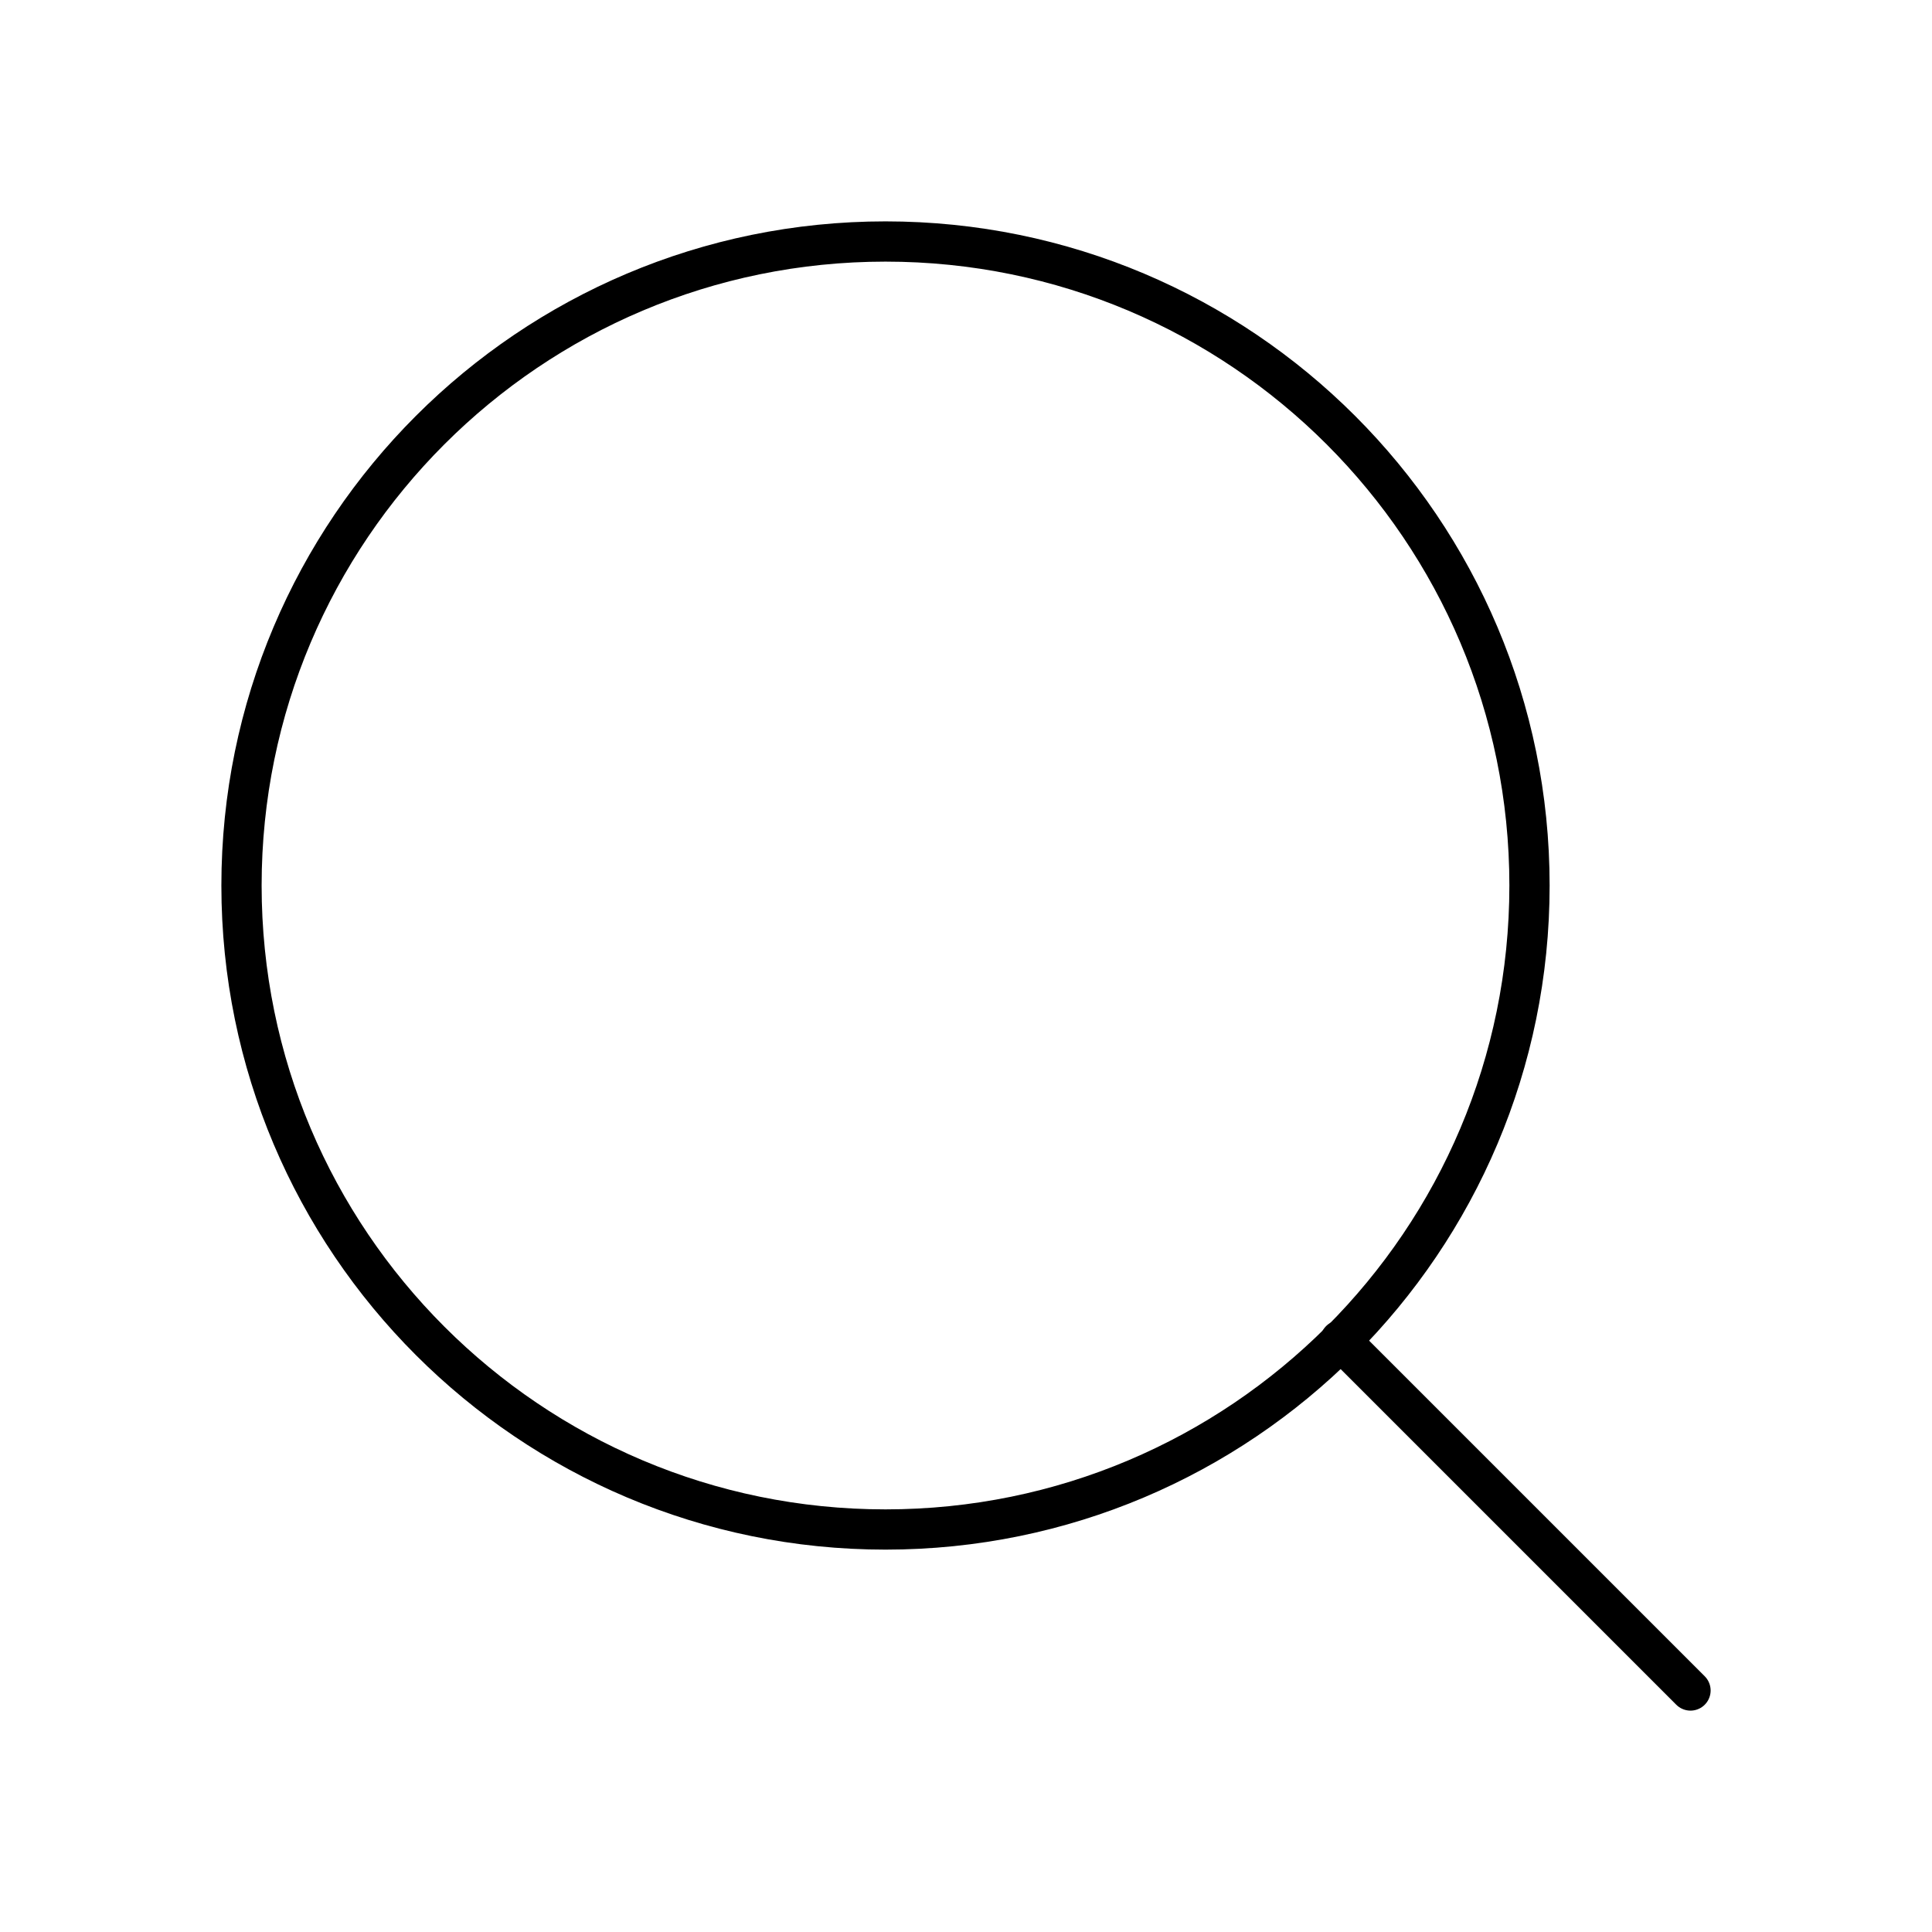
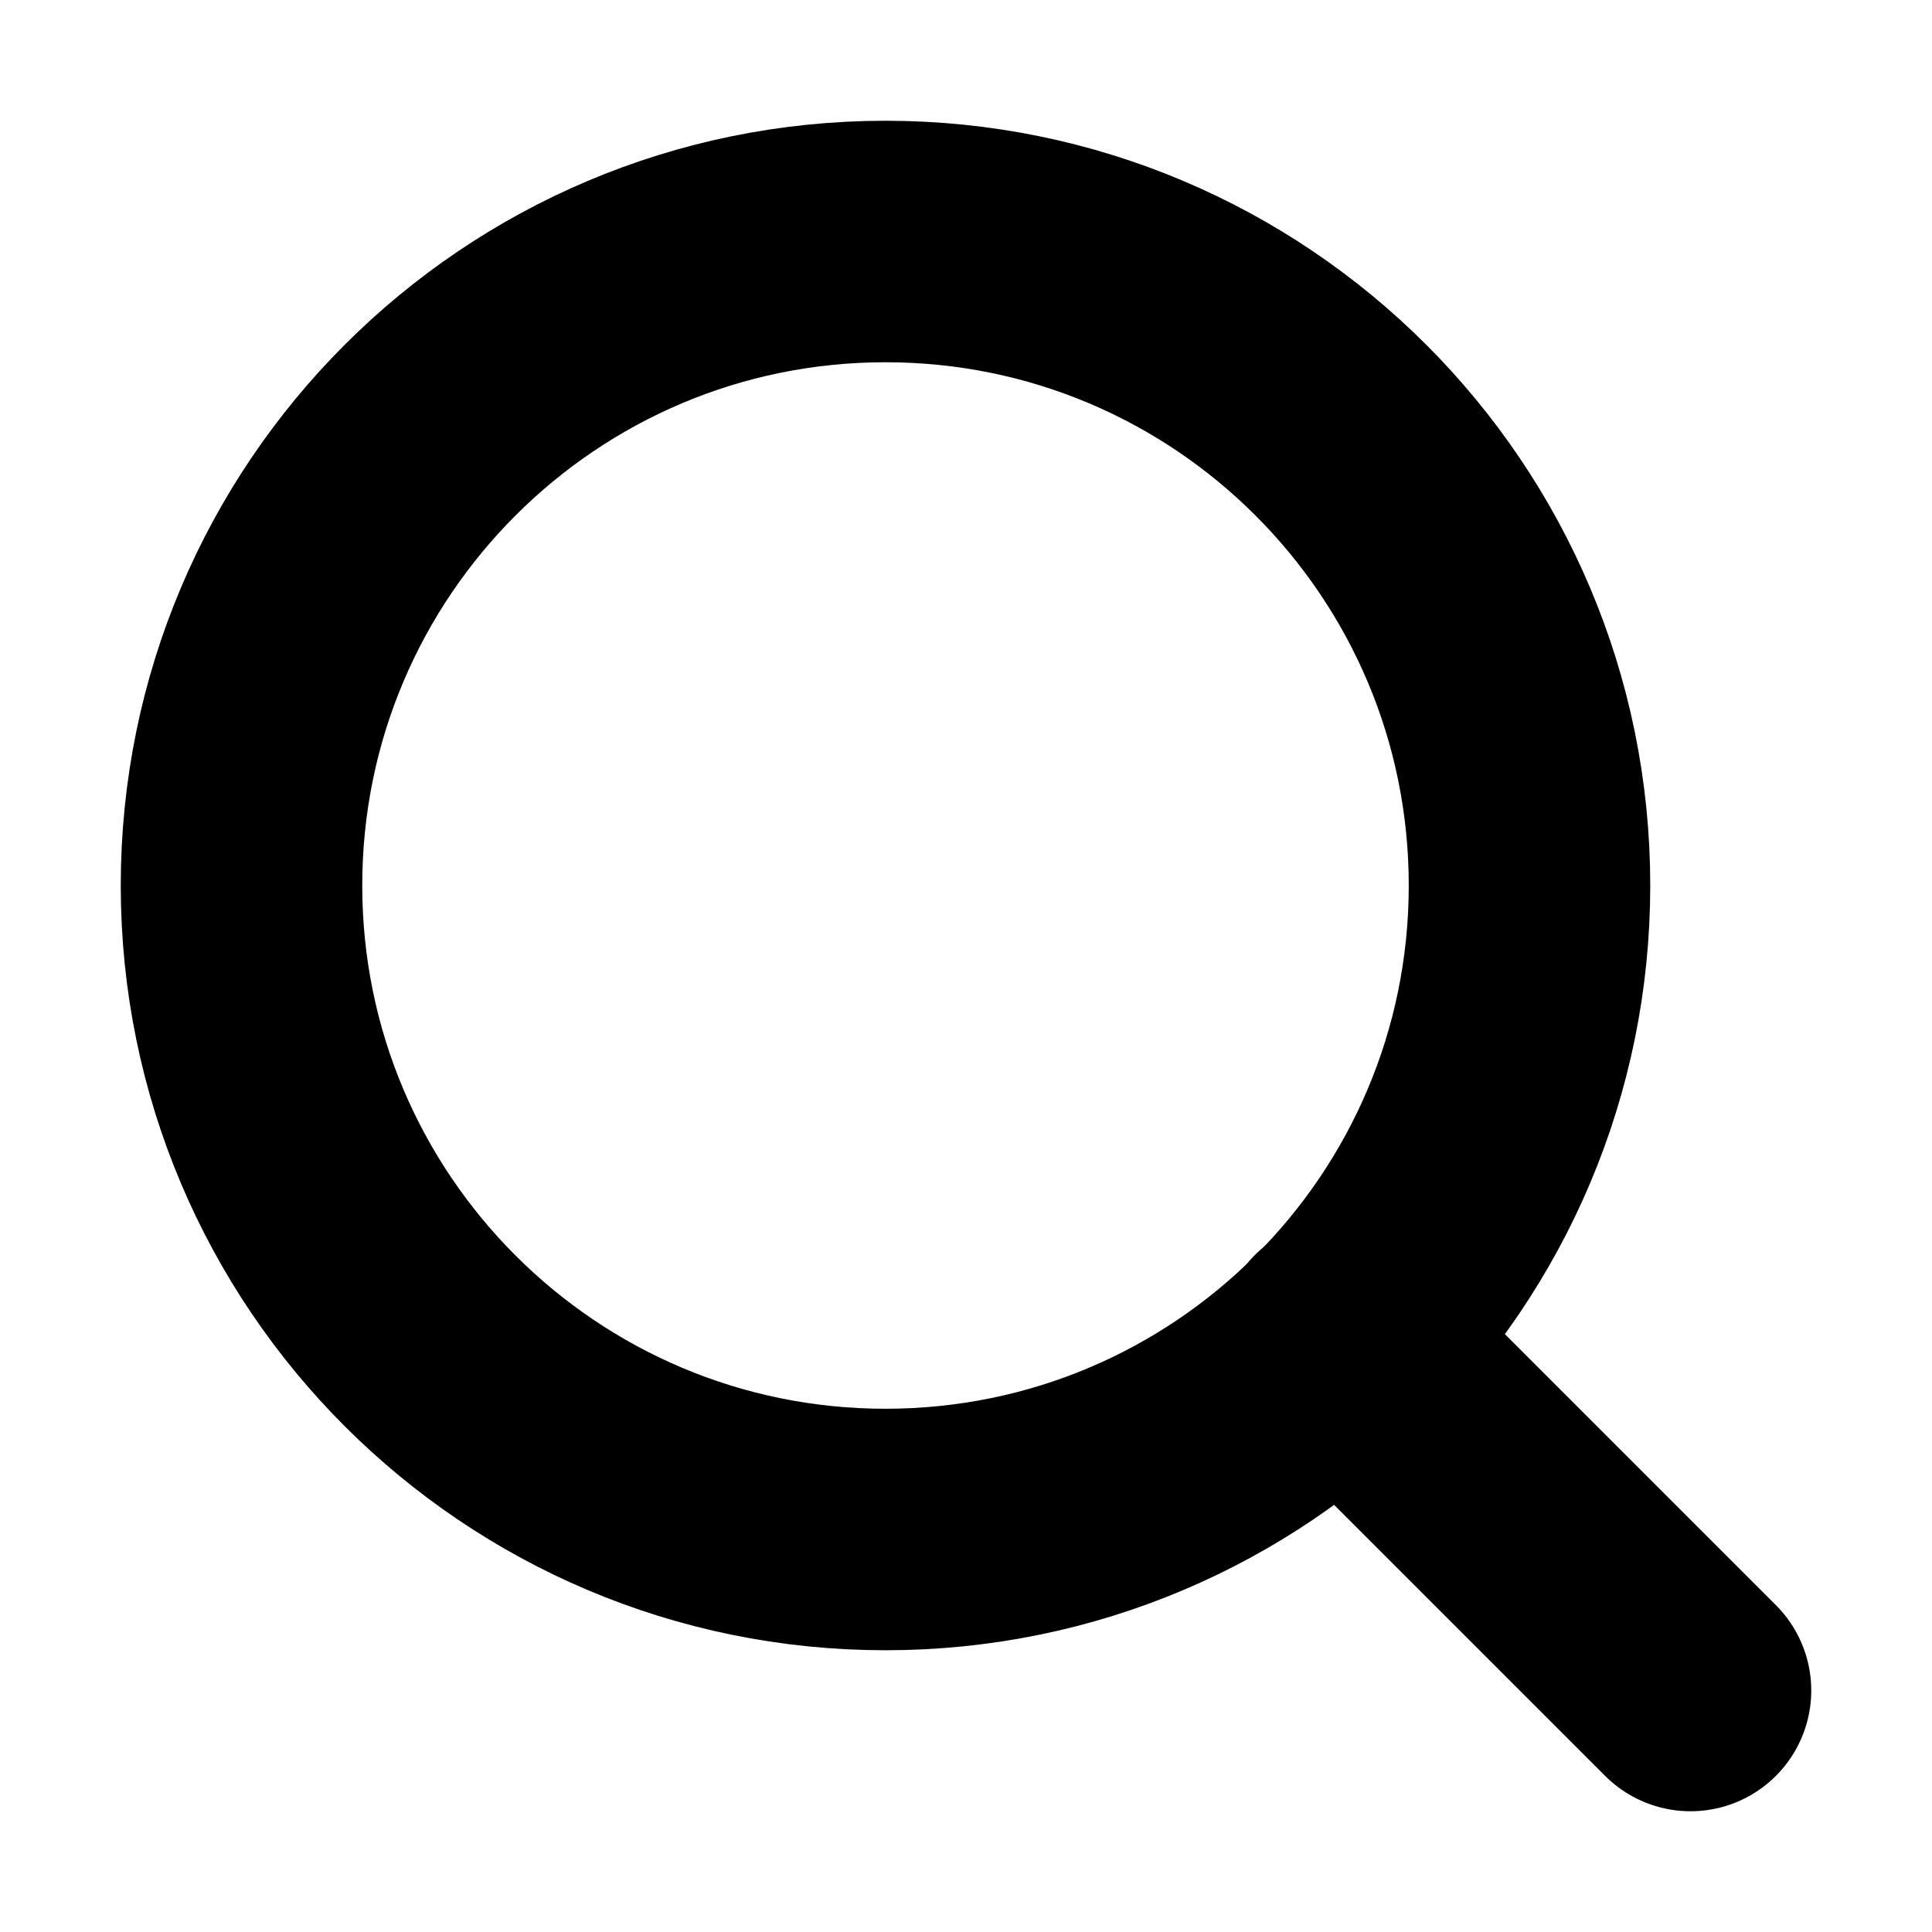
- <svg xmlns="http://www.w3.org/2000/svg" width="60" height="60" viewBox="0 0 24 24" fill="none" stroke="currentColor" stroke-width="0.5" stroke-linecap="round" stroke-linejoin="round" class="feather feather-search">
+ <svg xmlns="http://www.w3.org/2000/svg" width="60" height="60" viewBox="0 0 24 24" fill="none" stroke="currentColor" stroke-width="3" stroke-linecap="round" stroke-linejoin="round" class="feather feather-search">
  <circle cx="11" cy="11" r="8" />
  <line x1="21" y1="21" x2="16.65" y2="16.65" />
</svg>
